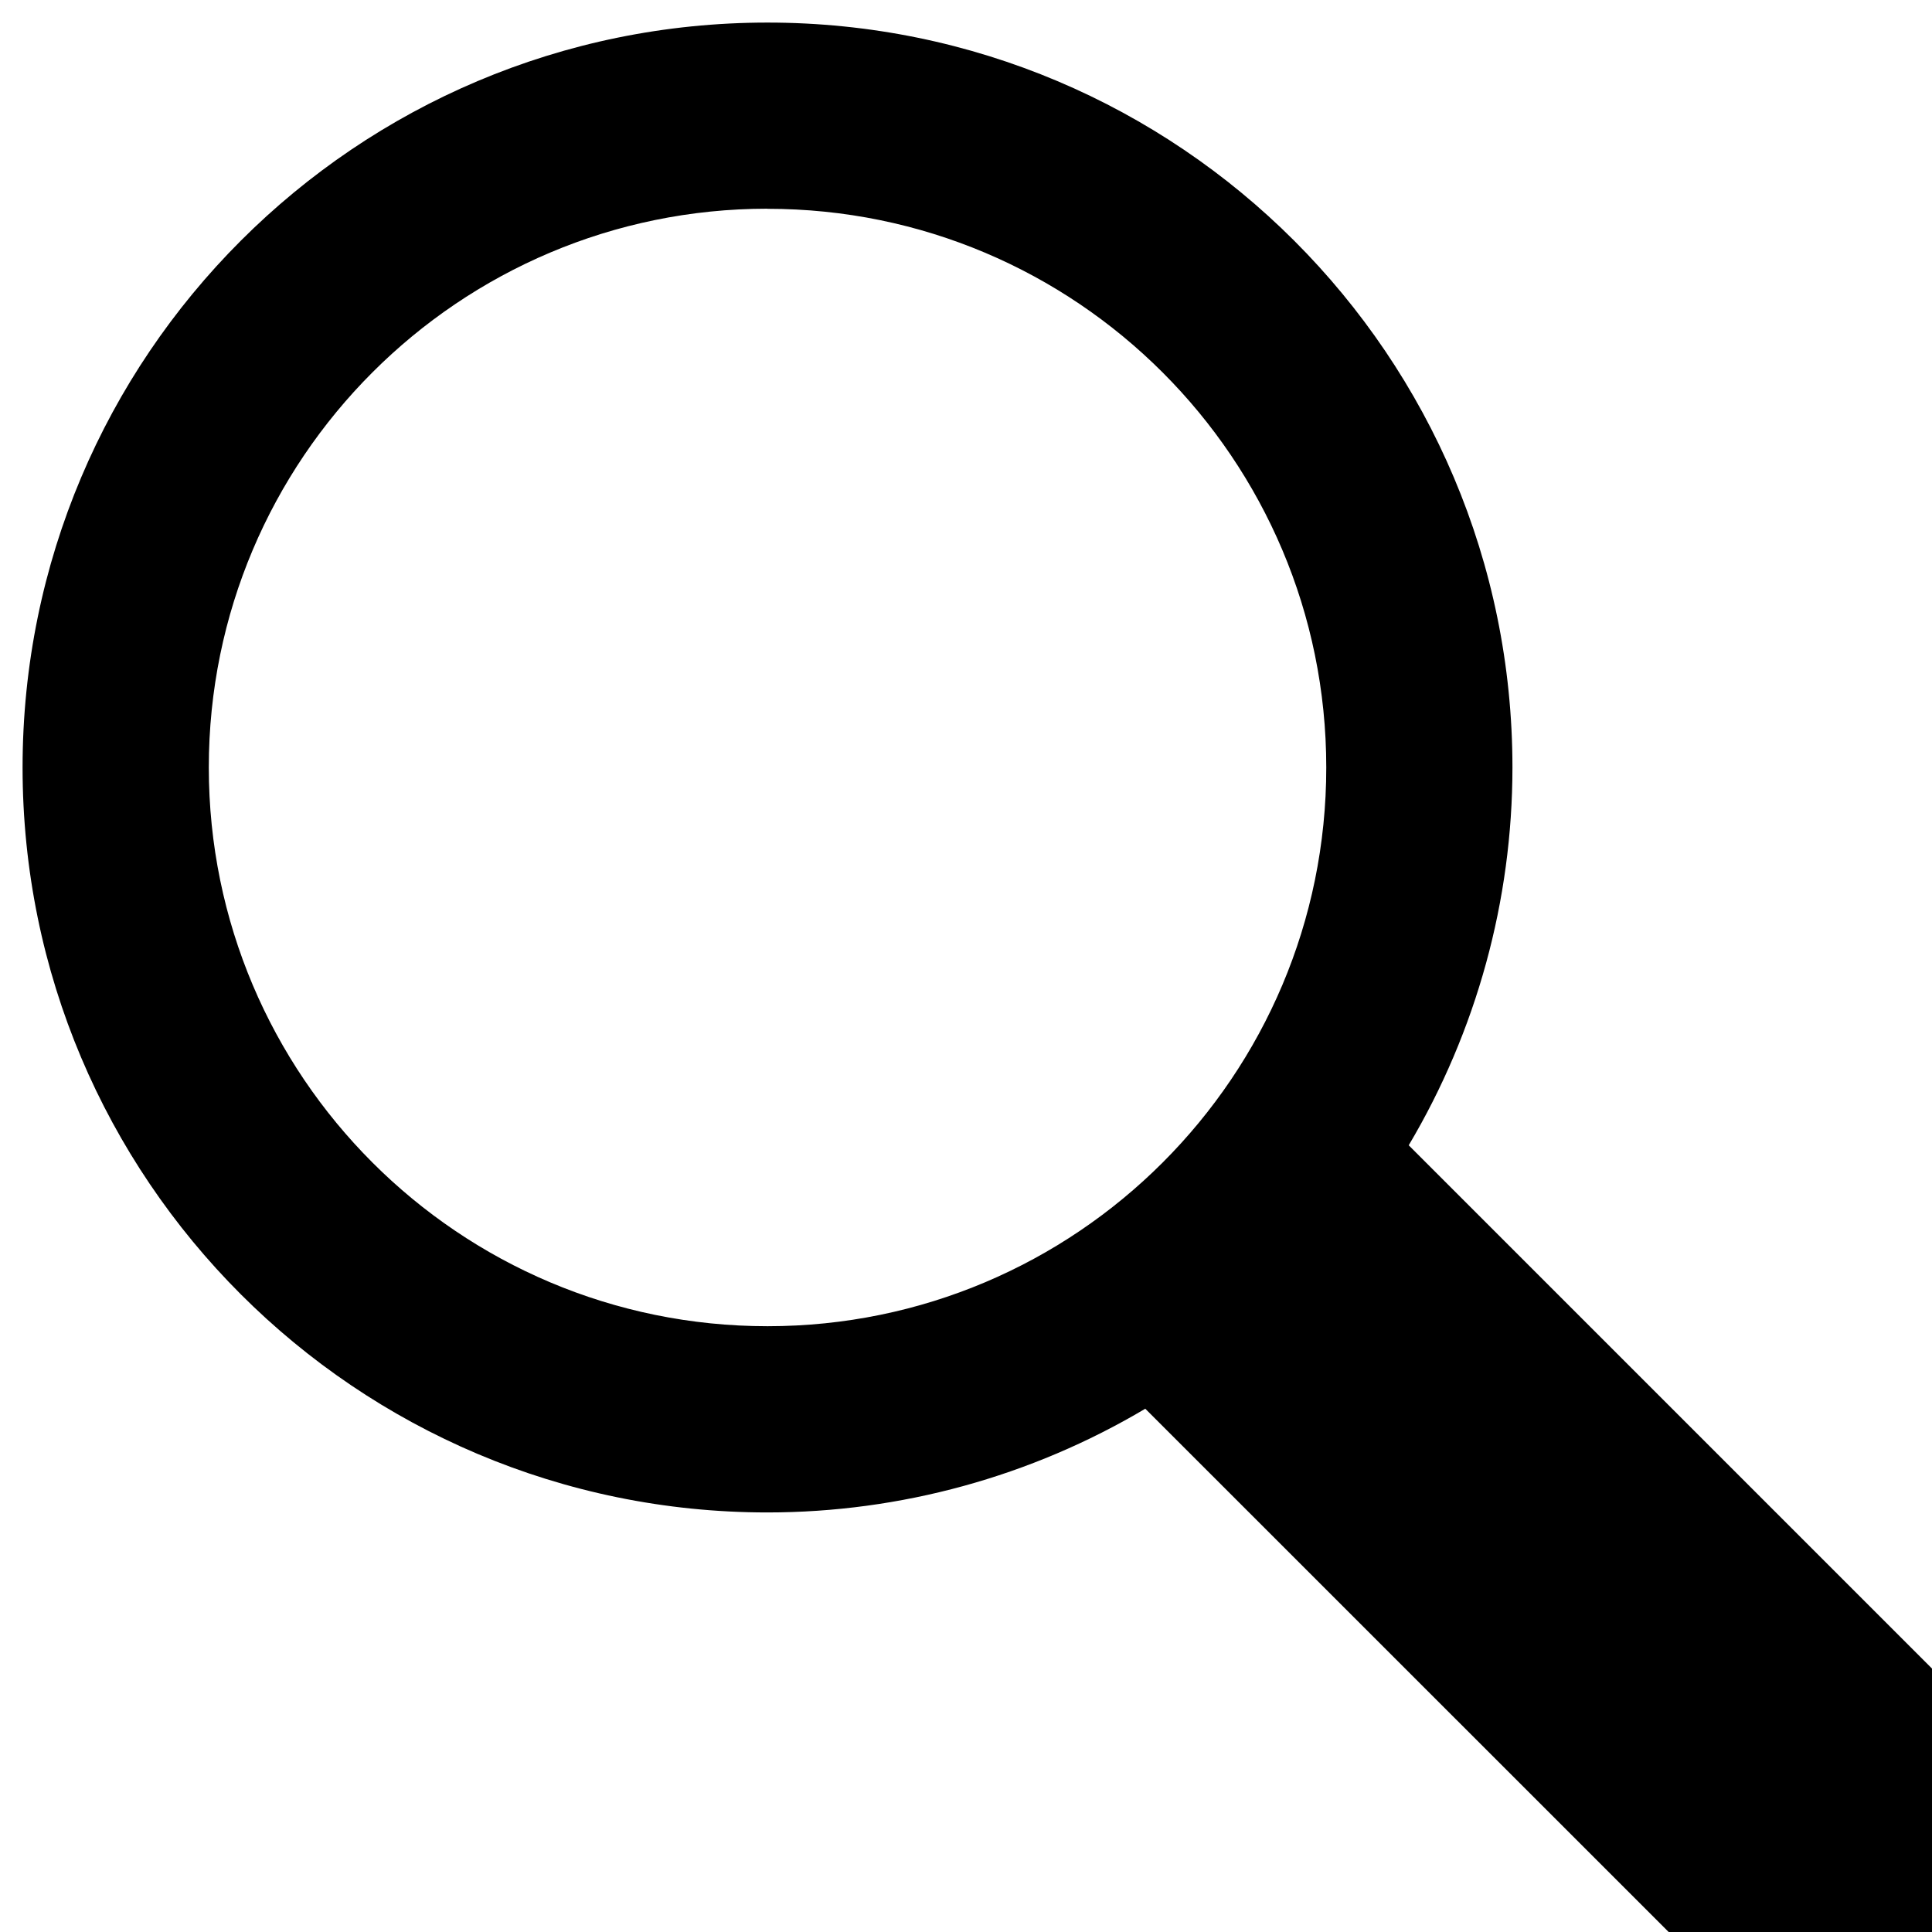
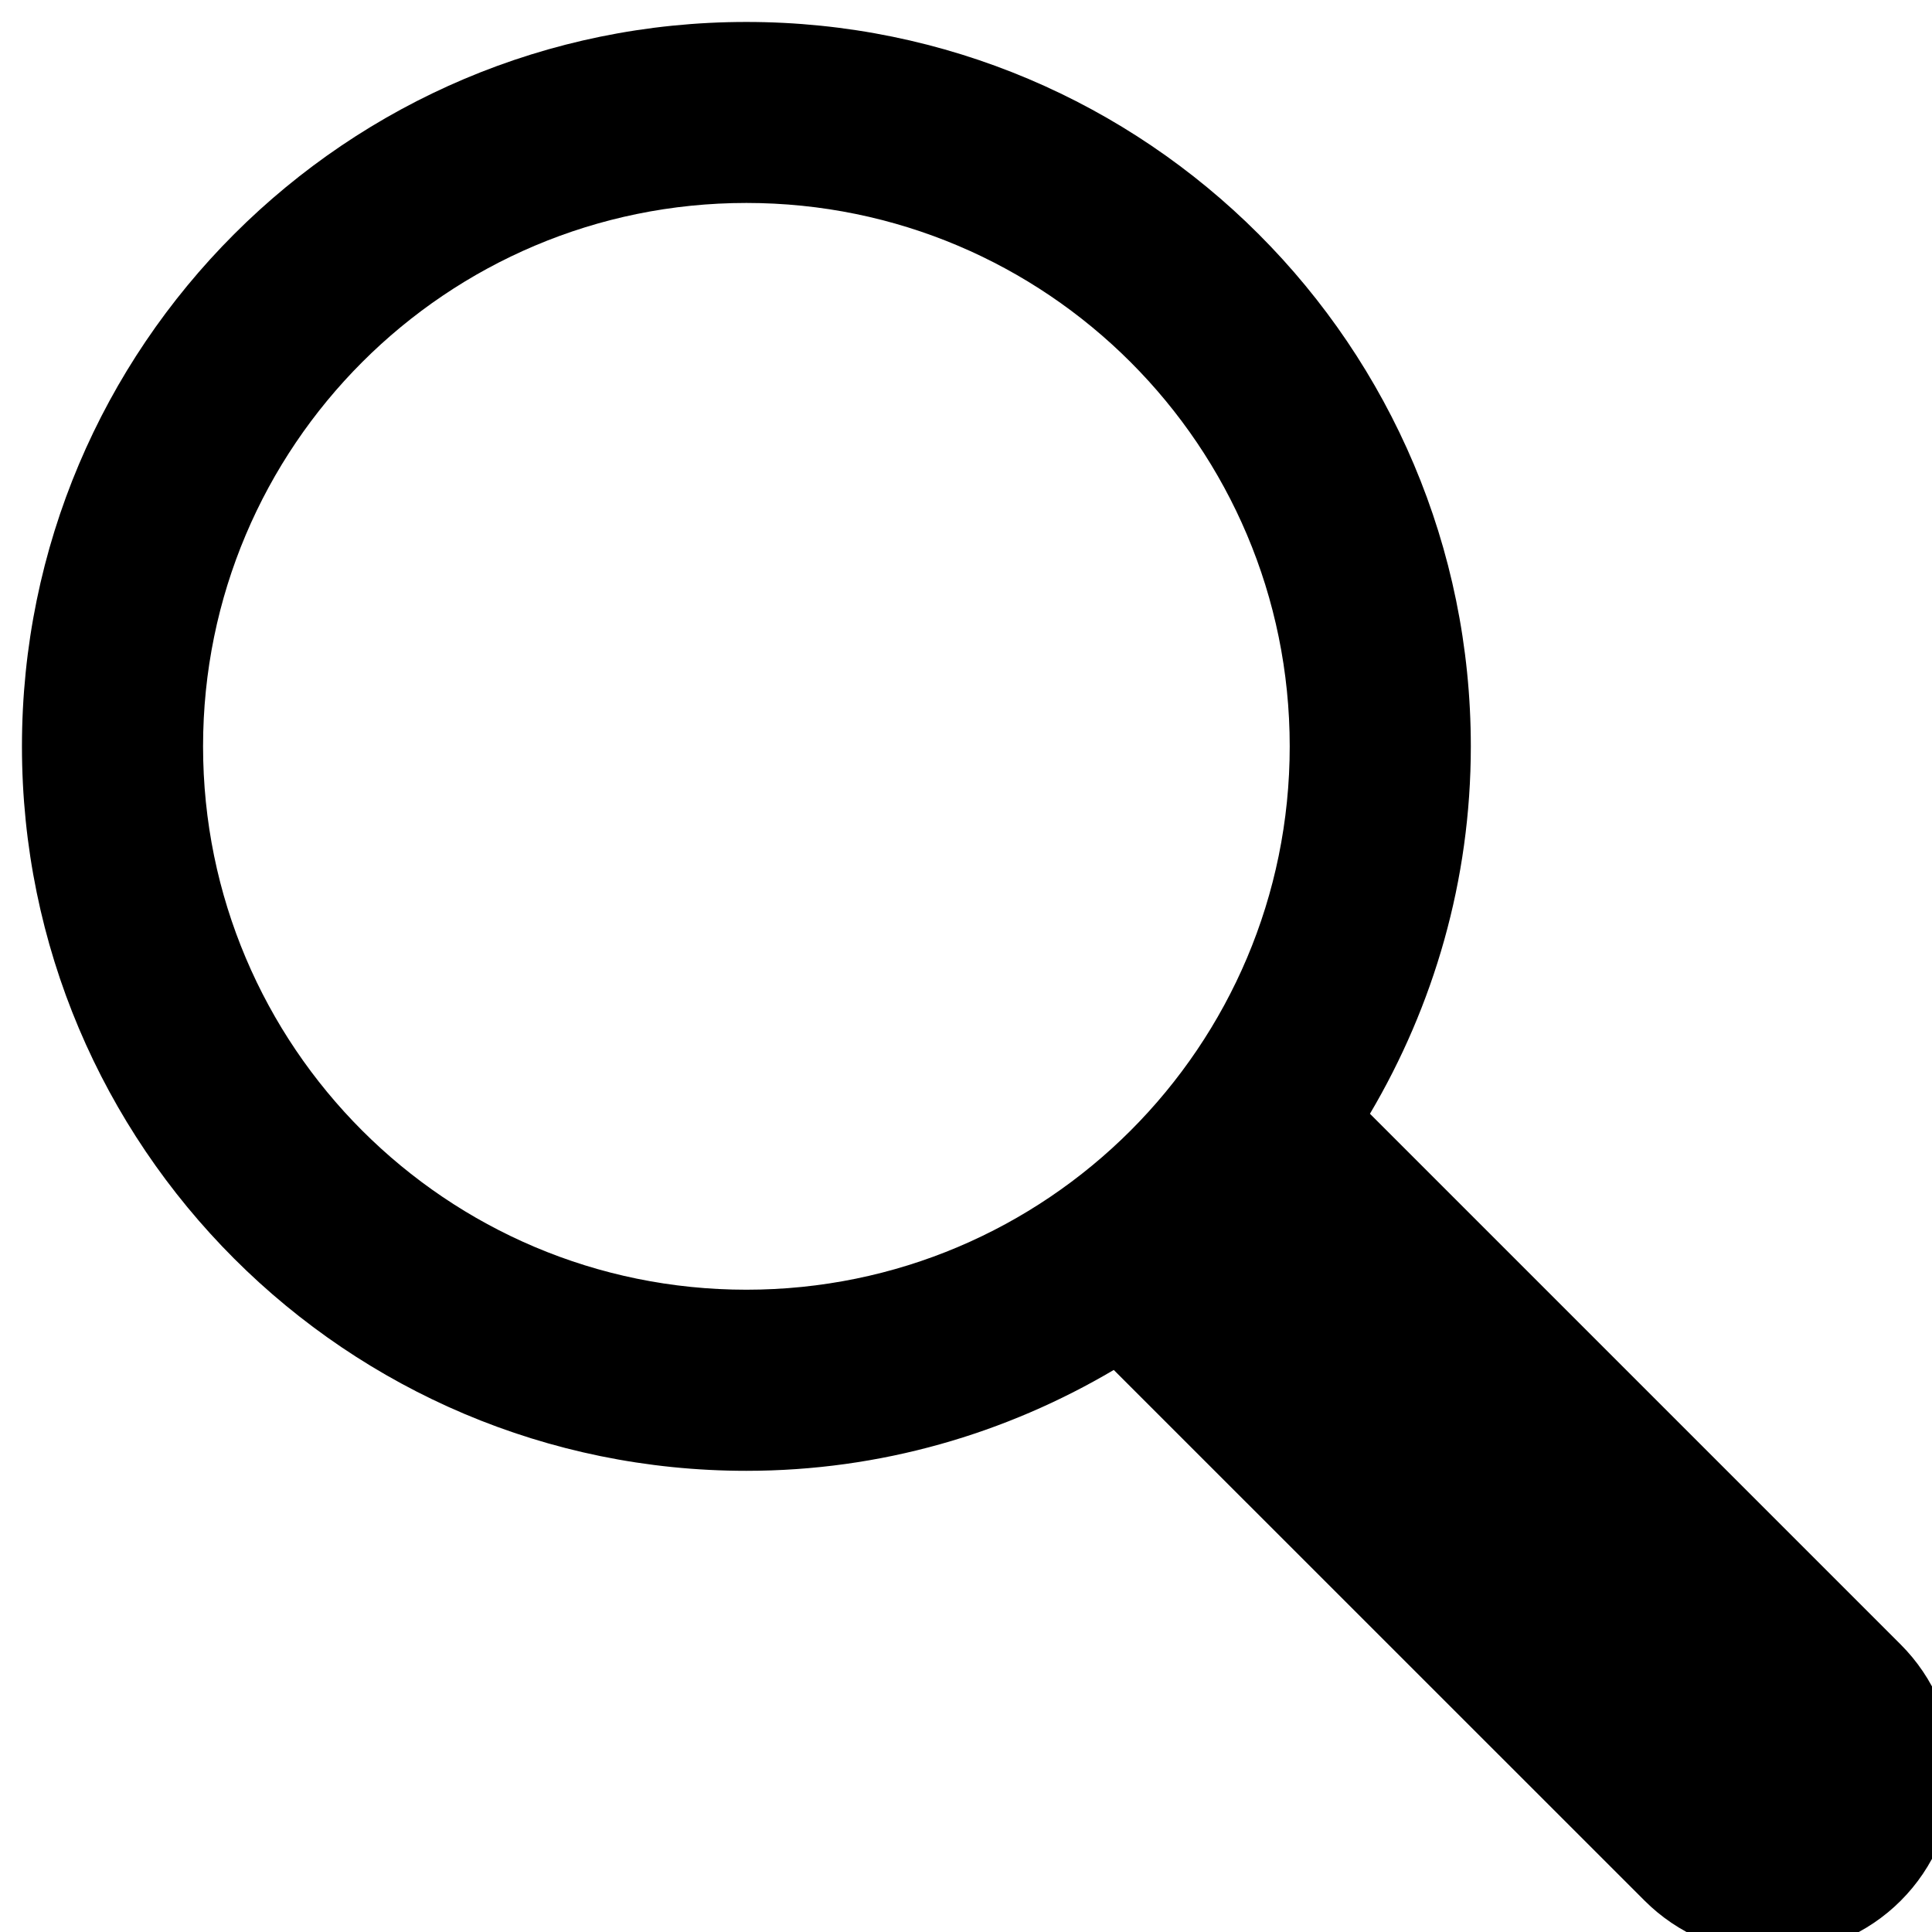
<svg xmlns="http://www.w3.org/2000/svg" viewbox="0 0 18 18" id="glass">
-   <path d="M17.317 14.983a1.65 1.65 0 01-2.334 2.333l-4.836-4.835A6.56 6.56 0 016.8 13.4a6.6 6.6 0 116.6-6.6 6.56 6.56 0 01-.919 3.347l4.836 4.836zM6.8 1.849a4.95 4.95 0 10.001 9.901A4.95 4.95 0 006.8 1.85z" />
+   <path d="M17.317,14.983 C17.615,15.281 17.800,15.694 17.800,16.150 C17.800,17.061 17.061,17.800 16.150,17.800 C15.694,17.800 15.282,17.615 14.983,17.316 L14.983,17.316 L10.147,12.481 C9.165,13.061 8.023,13.400 6.800,13.400 C3.155,13.400 0.200,10.445 0.200,6.800 C0.200,3.155 3.155,0.200 6.800,0.200 C10.445,0.200 13.400,3.155 13.400,6.800 C13.400,8.023 13.061,9.165 12.481,10.147 L17.317,14.983 L17.317,14.983 ZM6.800,1.849 C4.066,1.849 1.850,4.066 1.850,6.800 C1.850,9.534 4.066,11.750 6.800,11.750 C9.534,11.750 11.750,9.534 11.750,6.800 C11.750,4.066 9.534,1.849 6.800,1.849 Z" />
</svg>
